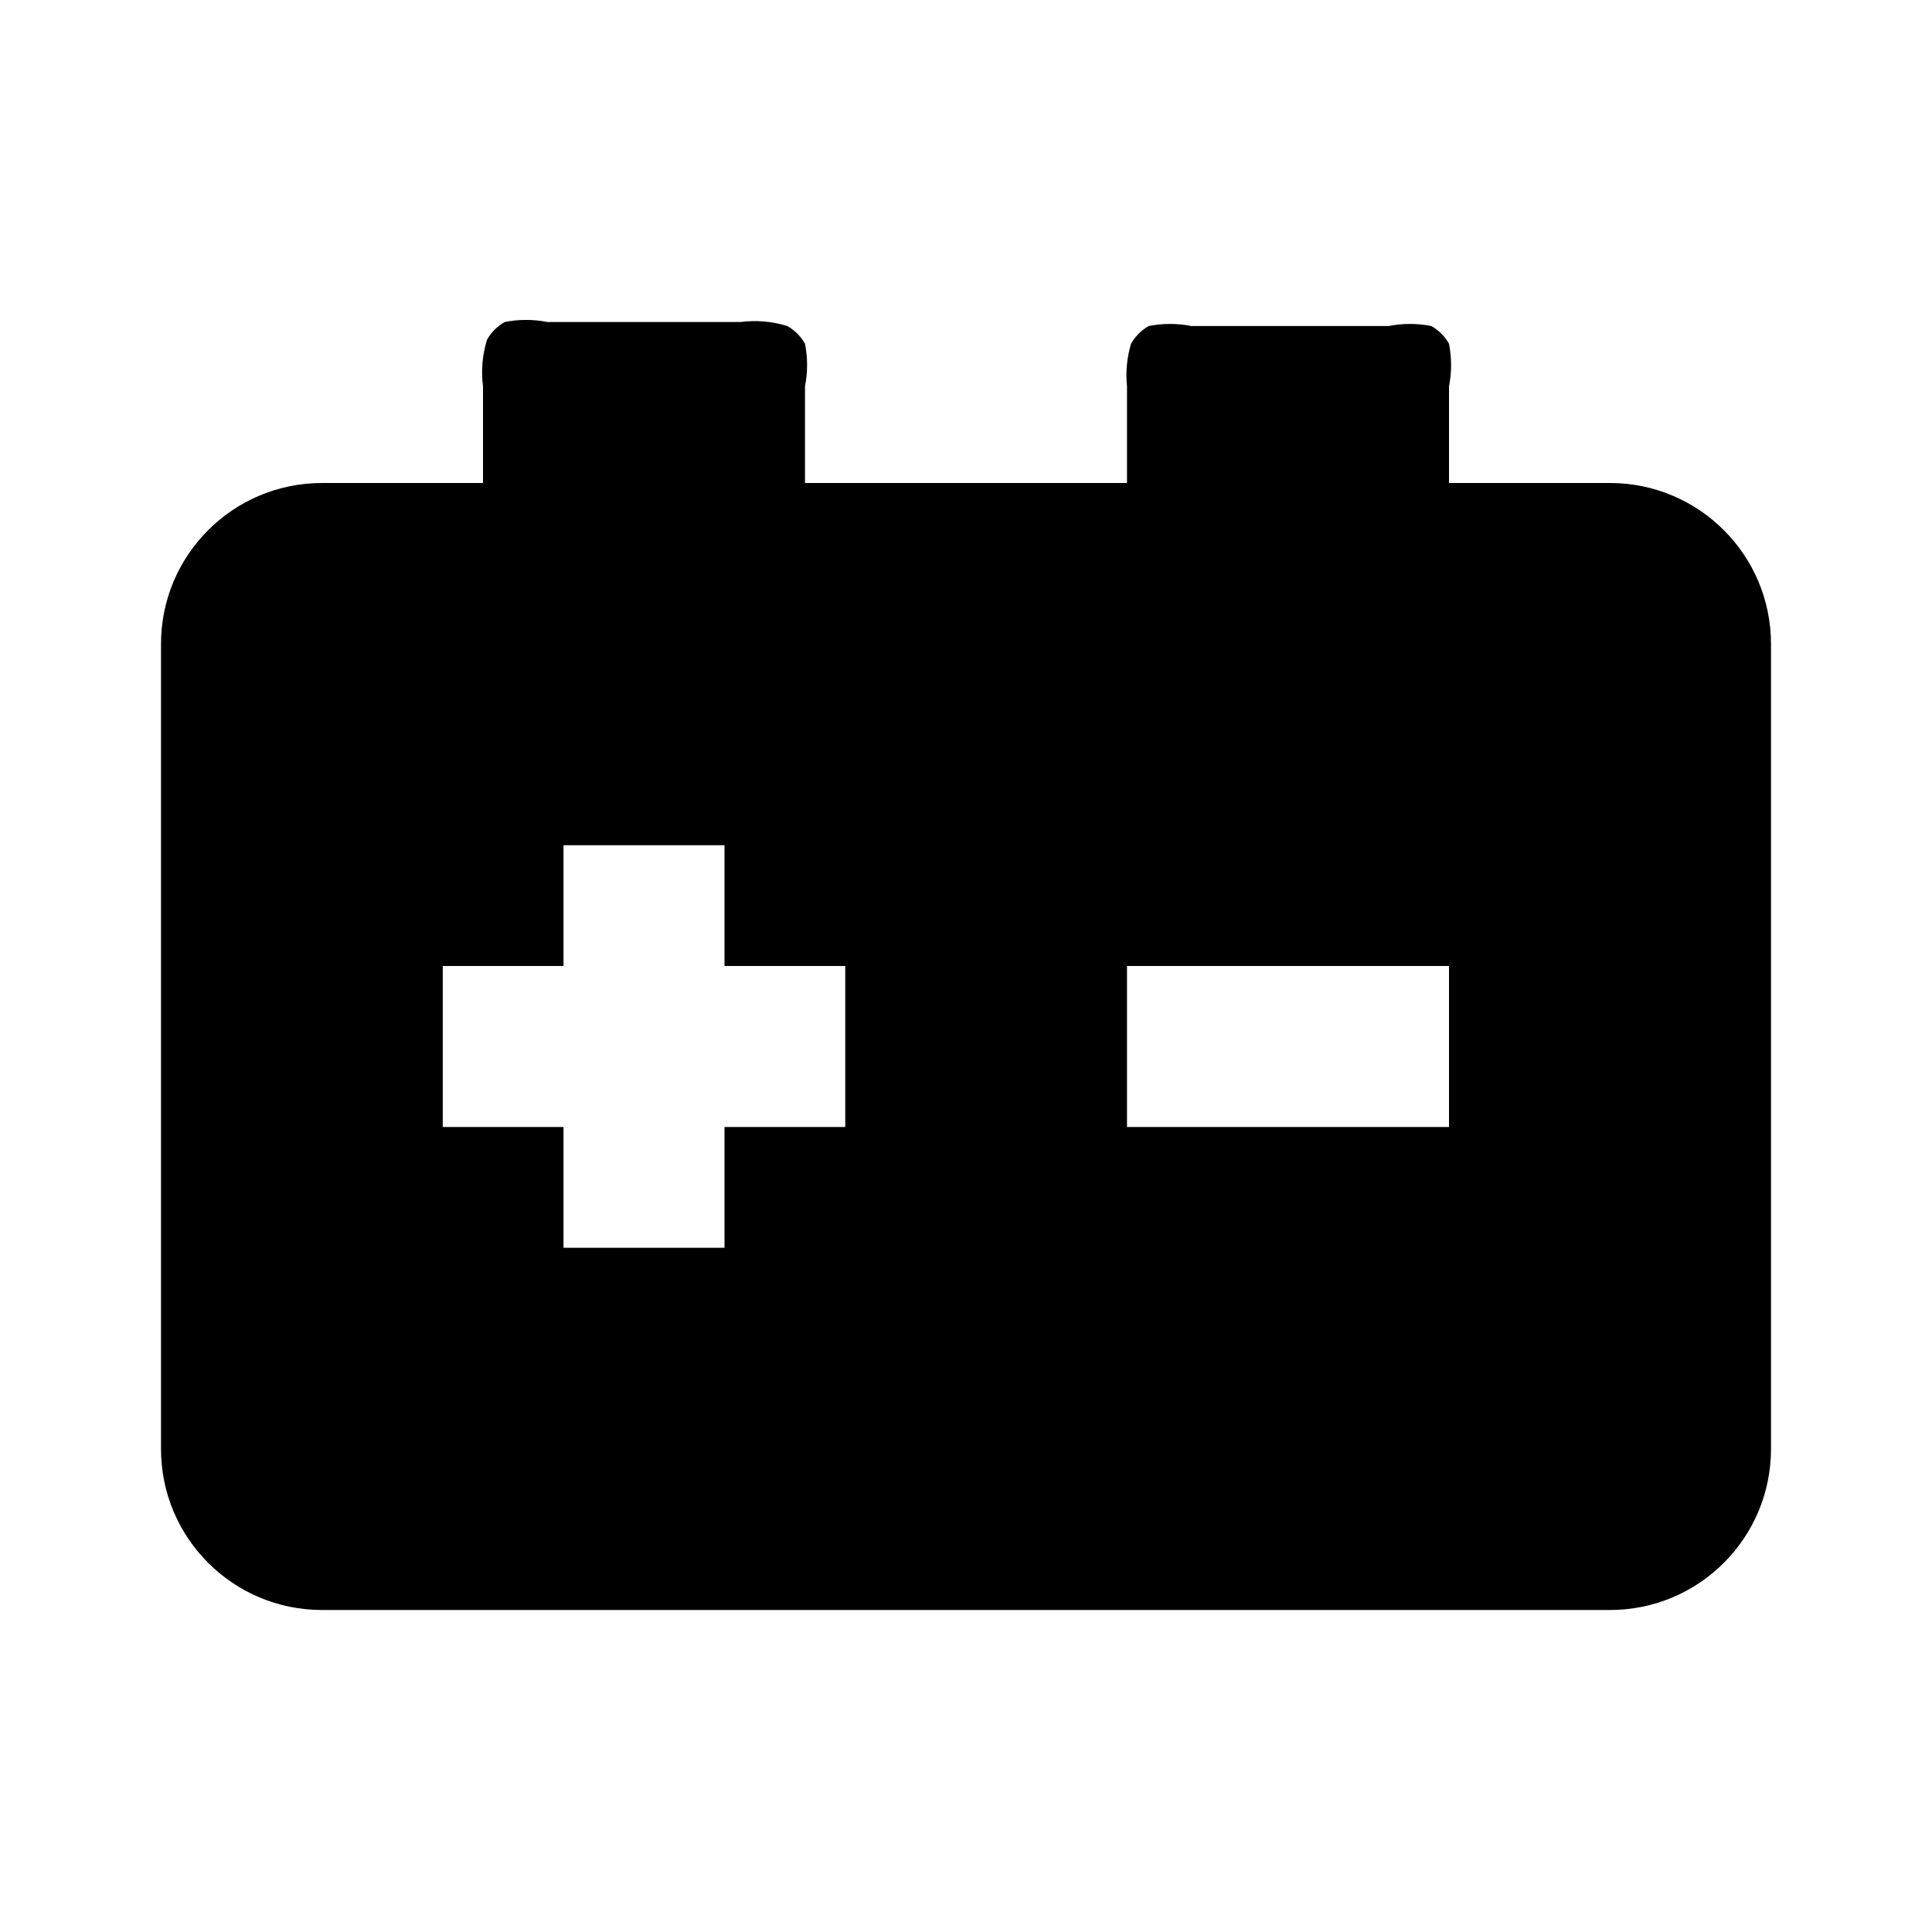
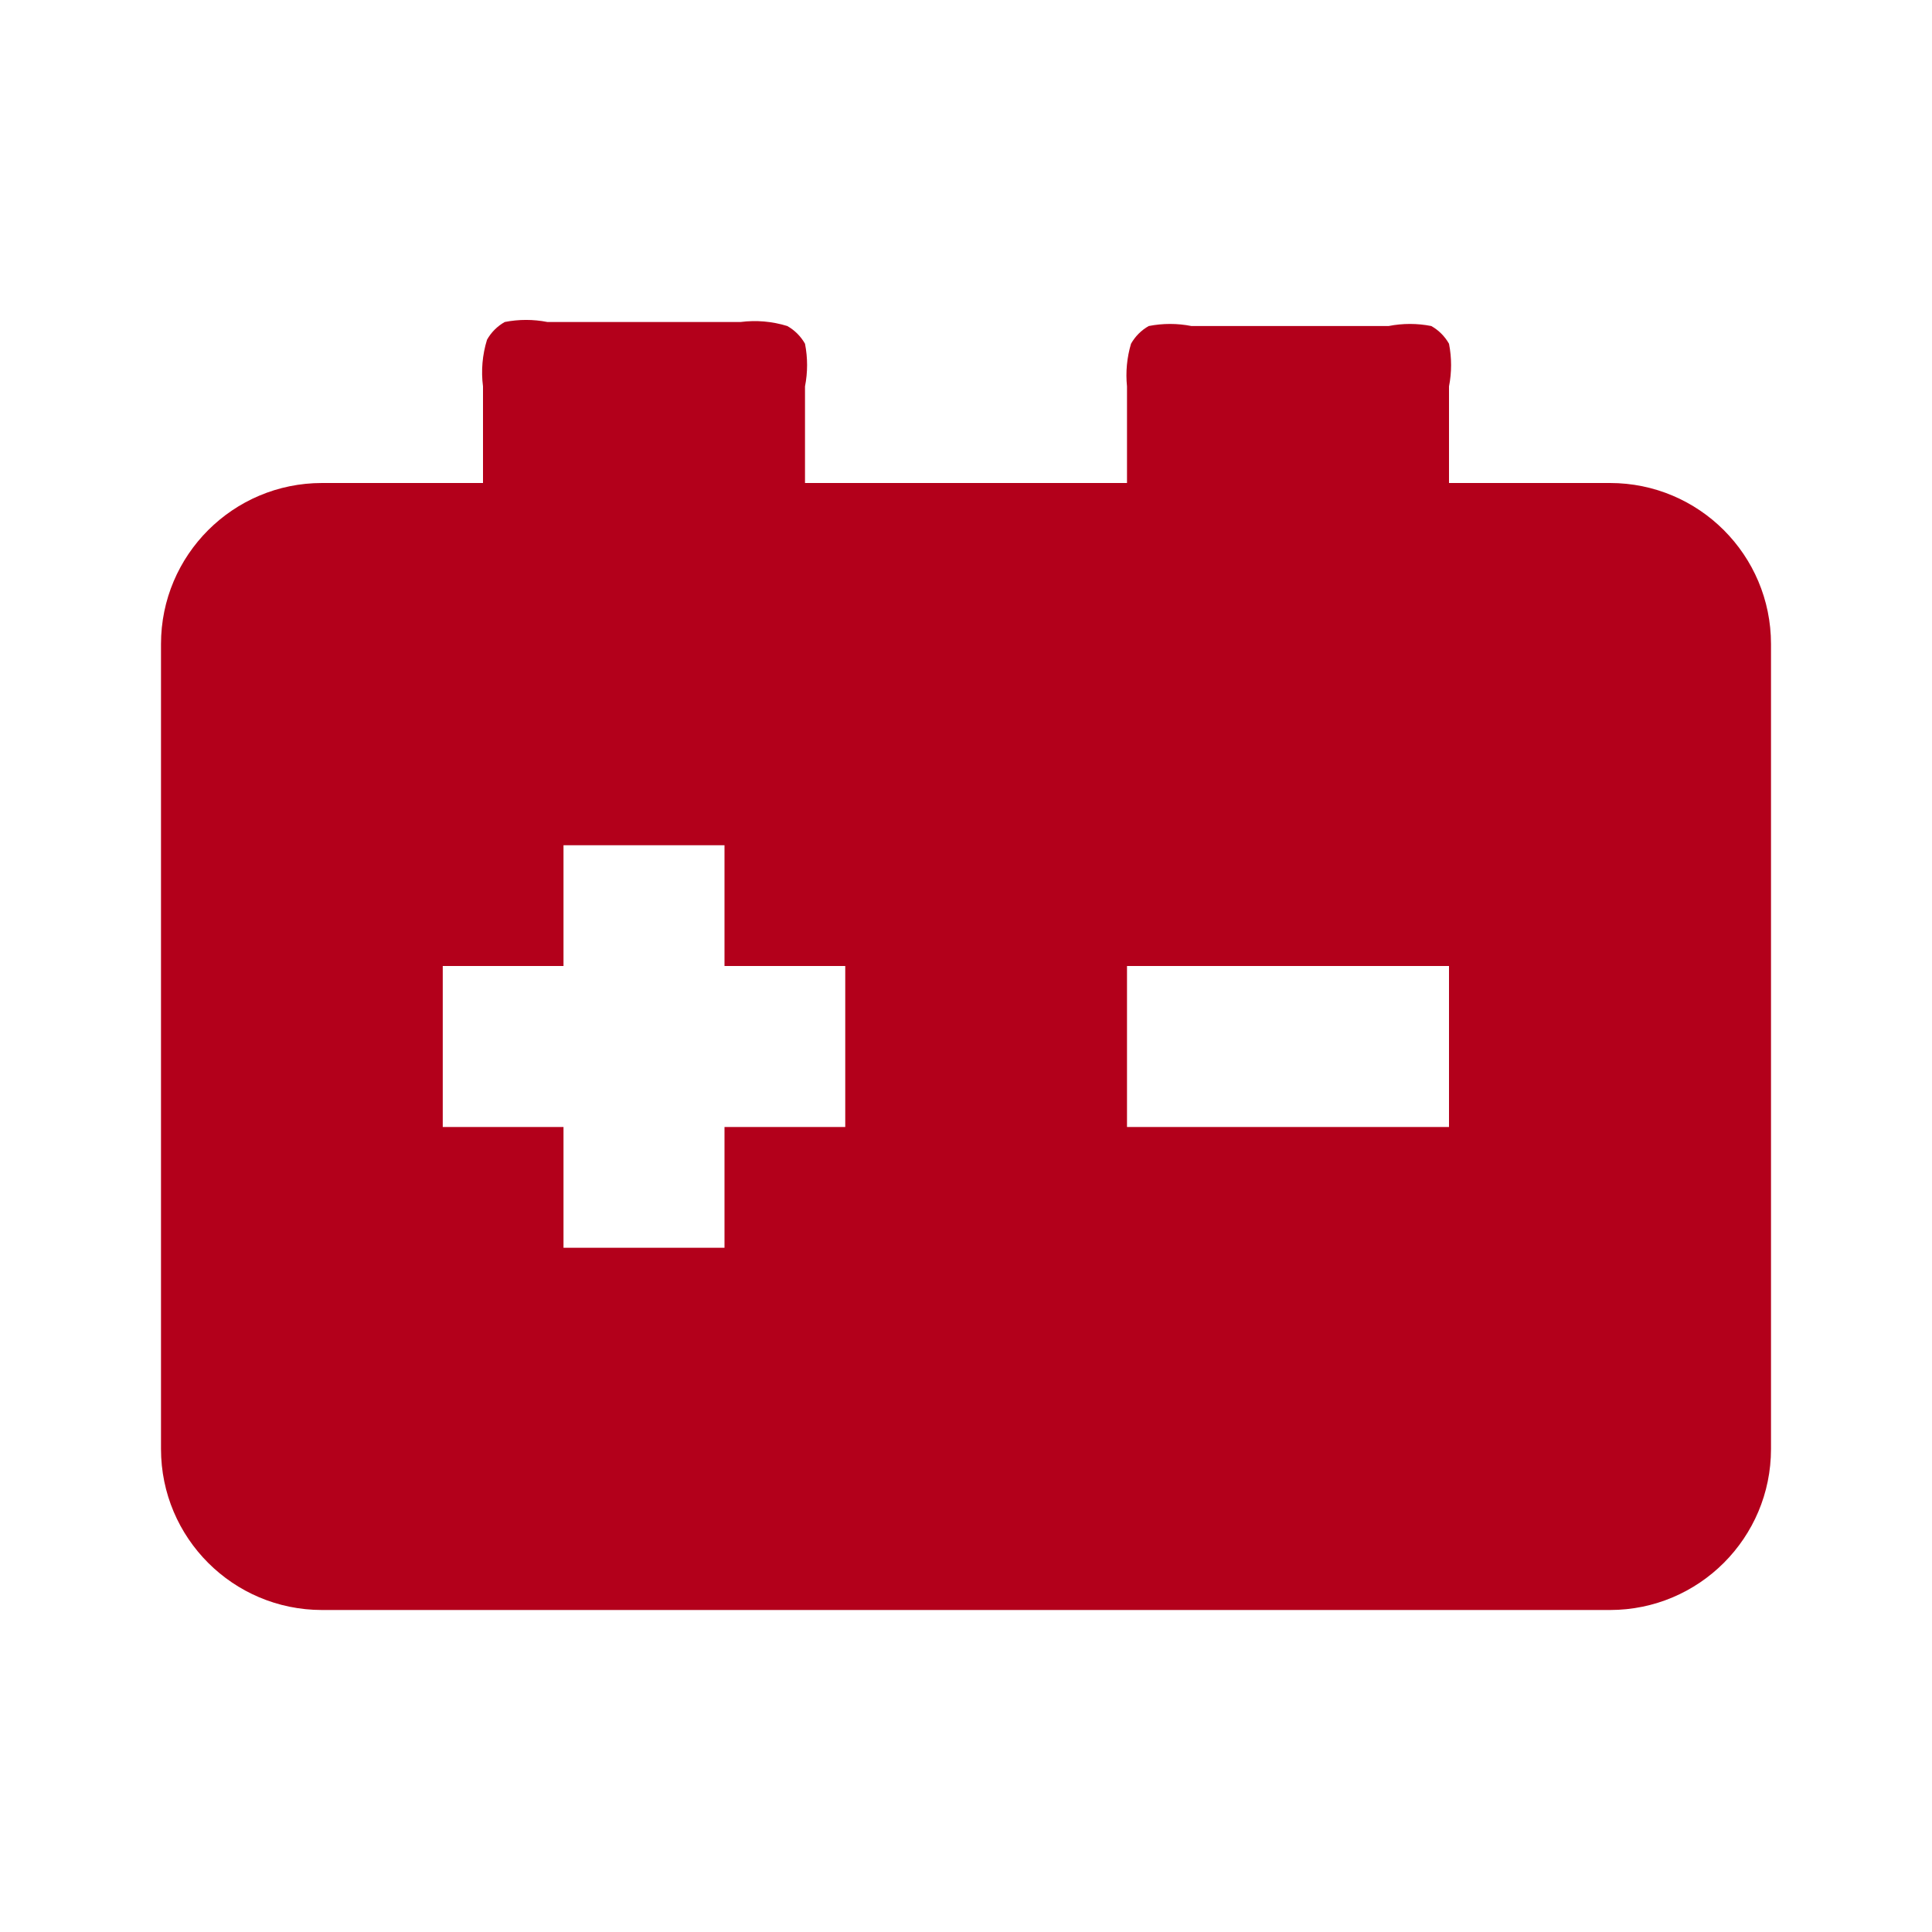
<svg xmlns="http://www.w3.org/2000/svg" width="800px" height="800px" viewBox="0 0 24 24">
-   <path d="M22,8a2,2,0,0,0-2-2H18V4.8A1.37,1.37,0,0,0,18,4.27a.58.58,0,0,0-.22-.22,1.37,1.37,0,0,0-.53,0H14.8a1.37,1.37,0,0,0-.53,0,.58.58,0,0,0-.22.22A1.37,1.37,0,0,0,14,4.8V6H10V4.8A1.37,1.37,0,0,0,10,4.27a.58.58,0,0,0-.22-.22A1.37,1.37,0,0,0,9.2,4H6.8a1.37,1.37,0,0,0-.53,0,.58.58,0,0,0-.22.22A1.37,1.37,0,0,0,6,4.8V6H4A2,2,0,0,0,2,8V18a2,2,0,0,0,2,2H20a2,2,0,0,0,2-2ZM10.5,14H9v1.5H7V14H5.5V12H7V10.5H9V12h1.5ZM18,14H14V12h4Z" fill-rule="evenodd" />
+   <path d="M22,8a2,2,0,0,0-2-2H18V4.8A1.37,1.37,0,0,0,18,4.27a.58.58,0,0,0-.22-.22,1.37,1.37,0,0,0-.53,0H14.8a1.37,1.37,0,0,0-.53,0,.58.58,0,0,0-.22.22A1.37,1.37,0,0,0,14,4.8V6H10V4.8A1.37,1.37,0,0,0,10,4.27a.58.58,0,0,0-.22-.22A1.37,1.37,0,0,0,9.2,4H6.8a1.37,1.37,0,0,0-.53,0,.58.58,0,0,0-.22.22A1.37,1.37,0,0,0,6,4.8V6H4A2,2,0,0,0,2,8V18a2,2,0,0,0,2,2H20a2,2,0,0,0,2-2ZM10.5,14H9v1.5H7V14H5.5V12H7V10.5H9V12h1.5ZM18,14H14V12h4Z" fill-rule="evenodd" fill="#b3001b" />
  <rect width="24" height="24" fill="none" />
</svg>
